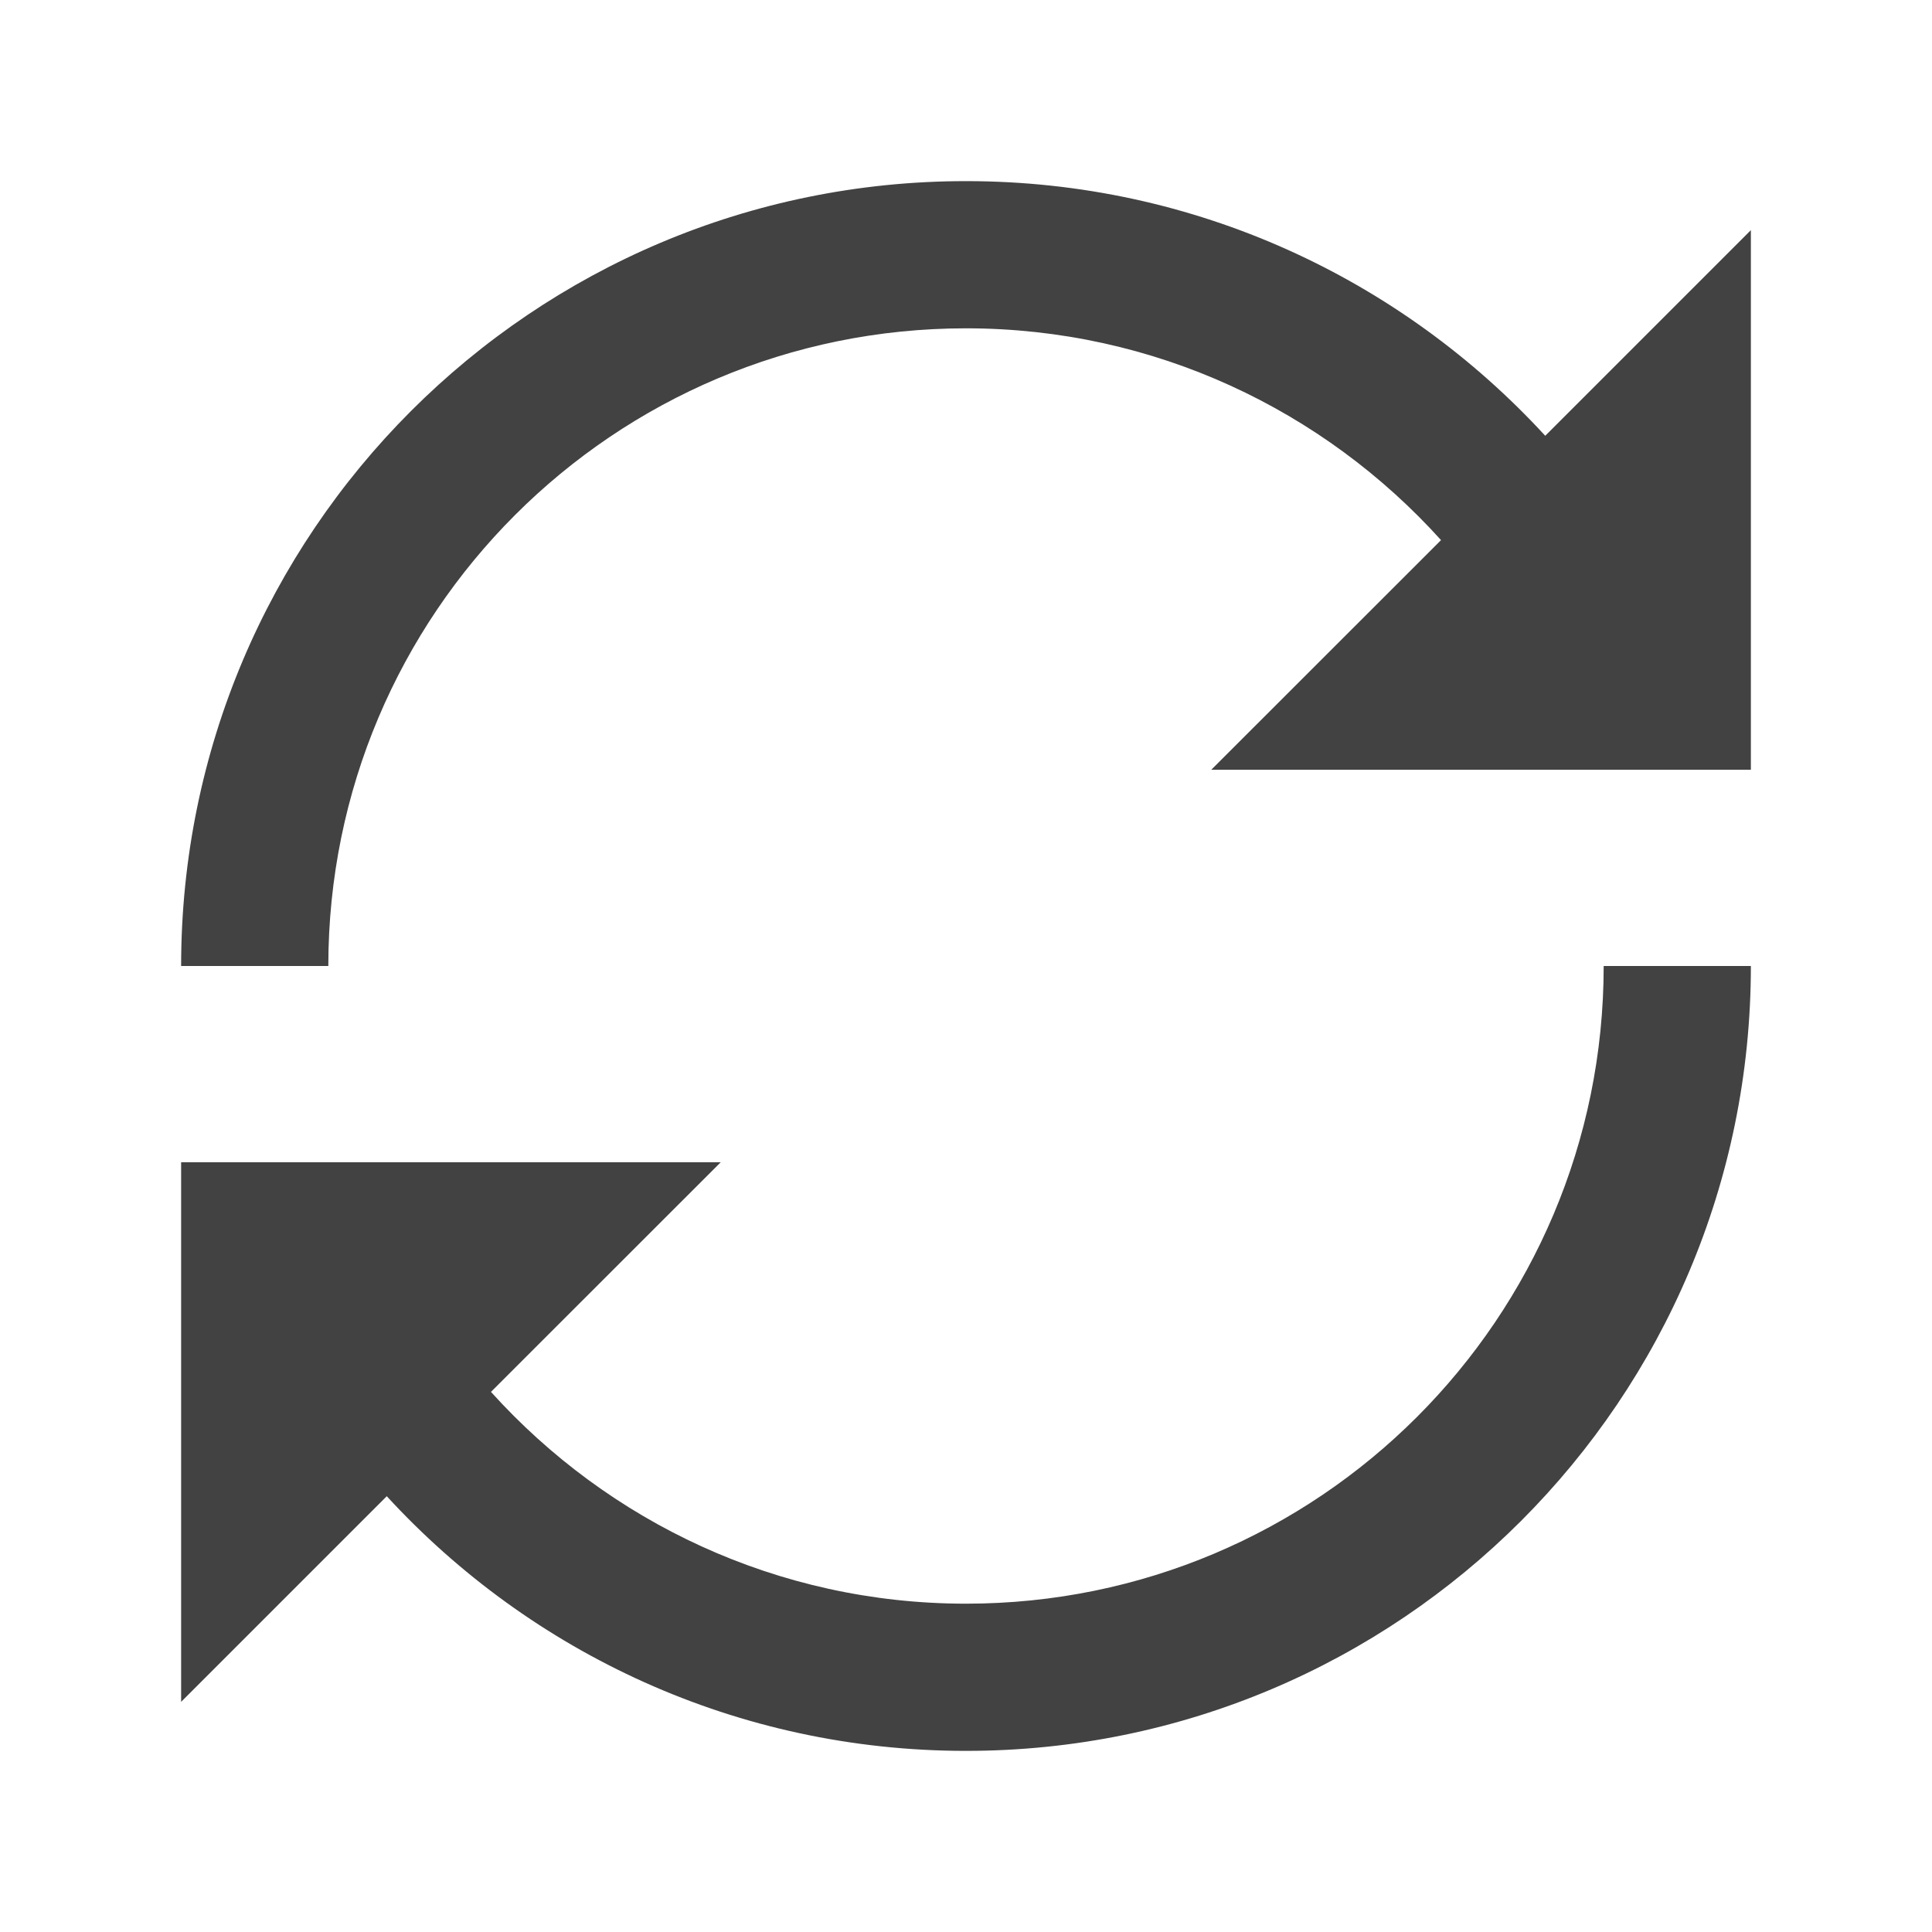
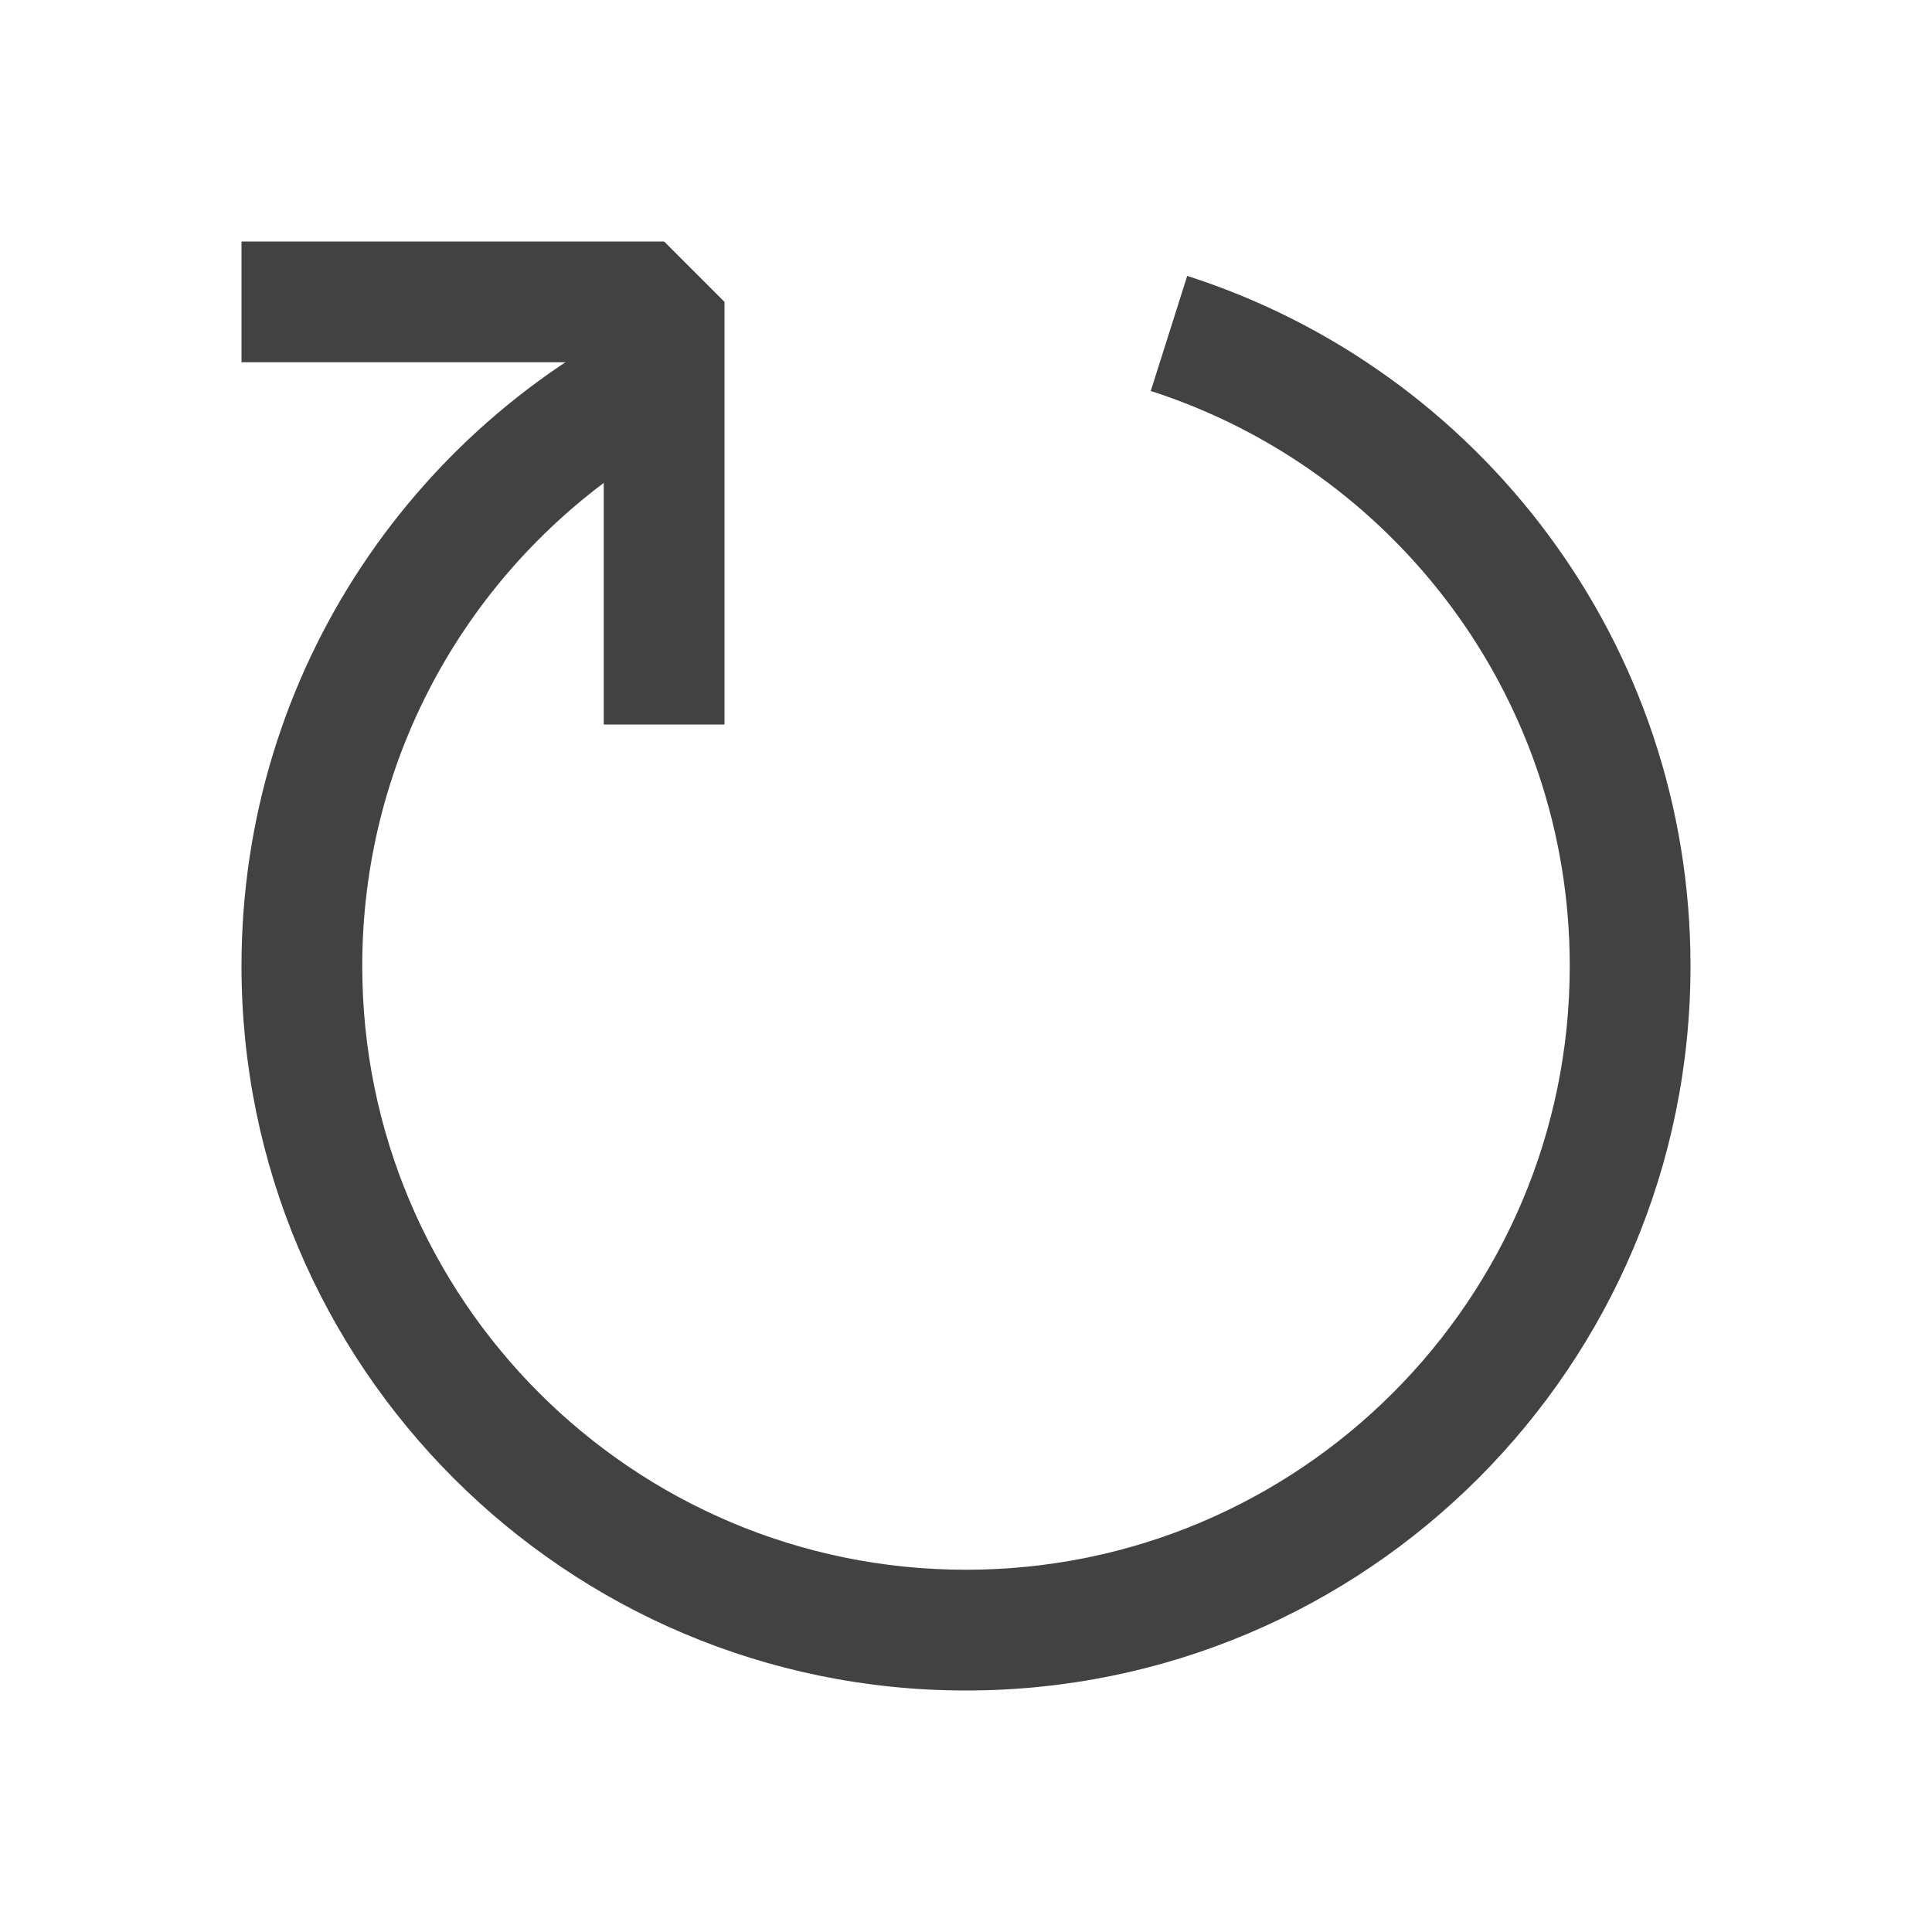
- <svg xmlns="http://www.w3.org/2000/svg" width="16pt" height="16pt" viewBox="0 0 16 16">
-   <path fill="#424242" d="M12.797 3.609C11.605 2.312 9.898 1.5 8 1.5 4.41 1.5 1.5 4.41 1.5 8h1.219c0-2.918 2.363-5.281 5.281-5.281 1.562 0 2.965.68 3.934 1.754L10.031 6.375H14.5V1.906zM13.281 8c0 2.918-2.363 5.281-5.281 5.281-1.562 0-2.965-.68-3.934-1.754L5.969 9.625H1.5v4.469l1.703-1.703C4.395 13.688 6.102 14.5 8 14.5c3.59 0 6.5-2.91 6.5-6.5zm0 0" />
+ <svg xmlns="http://www.w3.org/2000/svg" width="16" height="16" viewBox="0 0 16 16" fill="none">
+   <path fill-rule="evenodd" clip-rule="evenodd" d="M5.563 2.516C3.463 3.45 2 5.554 2 8C2 11.314 4.686 14 8 14C11.314 14 14 11.314 14 8C14 5.325 12.25 3.059 9.832 2.285L9.53 3.238C11.543 3.885 13 5.772 13 8C13 10.761 10.761 13 8 13C5.239 13 3 10.761 3 8C3 6.311 3.837 4.818 5.12 3.912L5.563 2.516Z" fill="#424242" />
+   <path fill-rule="evenodd" clip-rule="evenodd" d="M5 3H2V2H5.5L6 2.5V6H5V3Z" fill="#424242" />
</svg>
